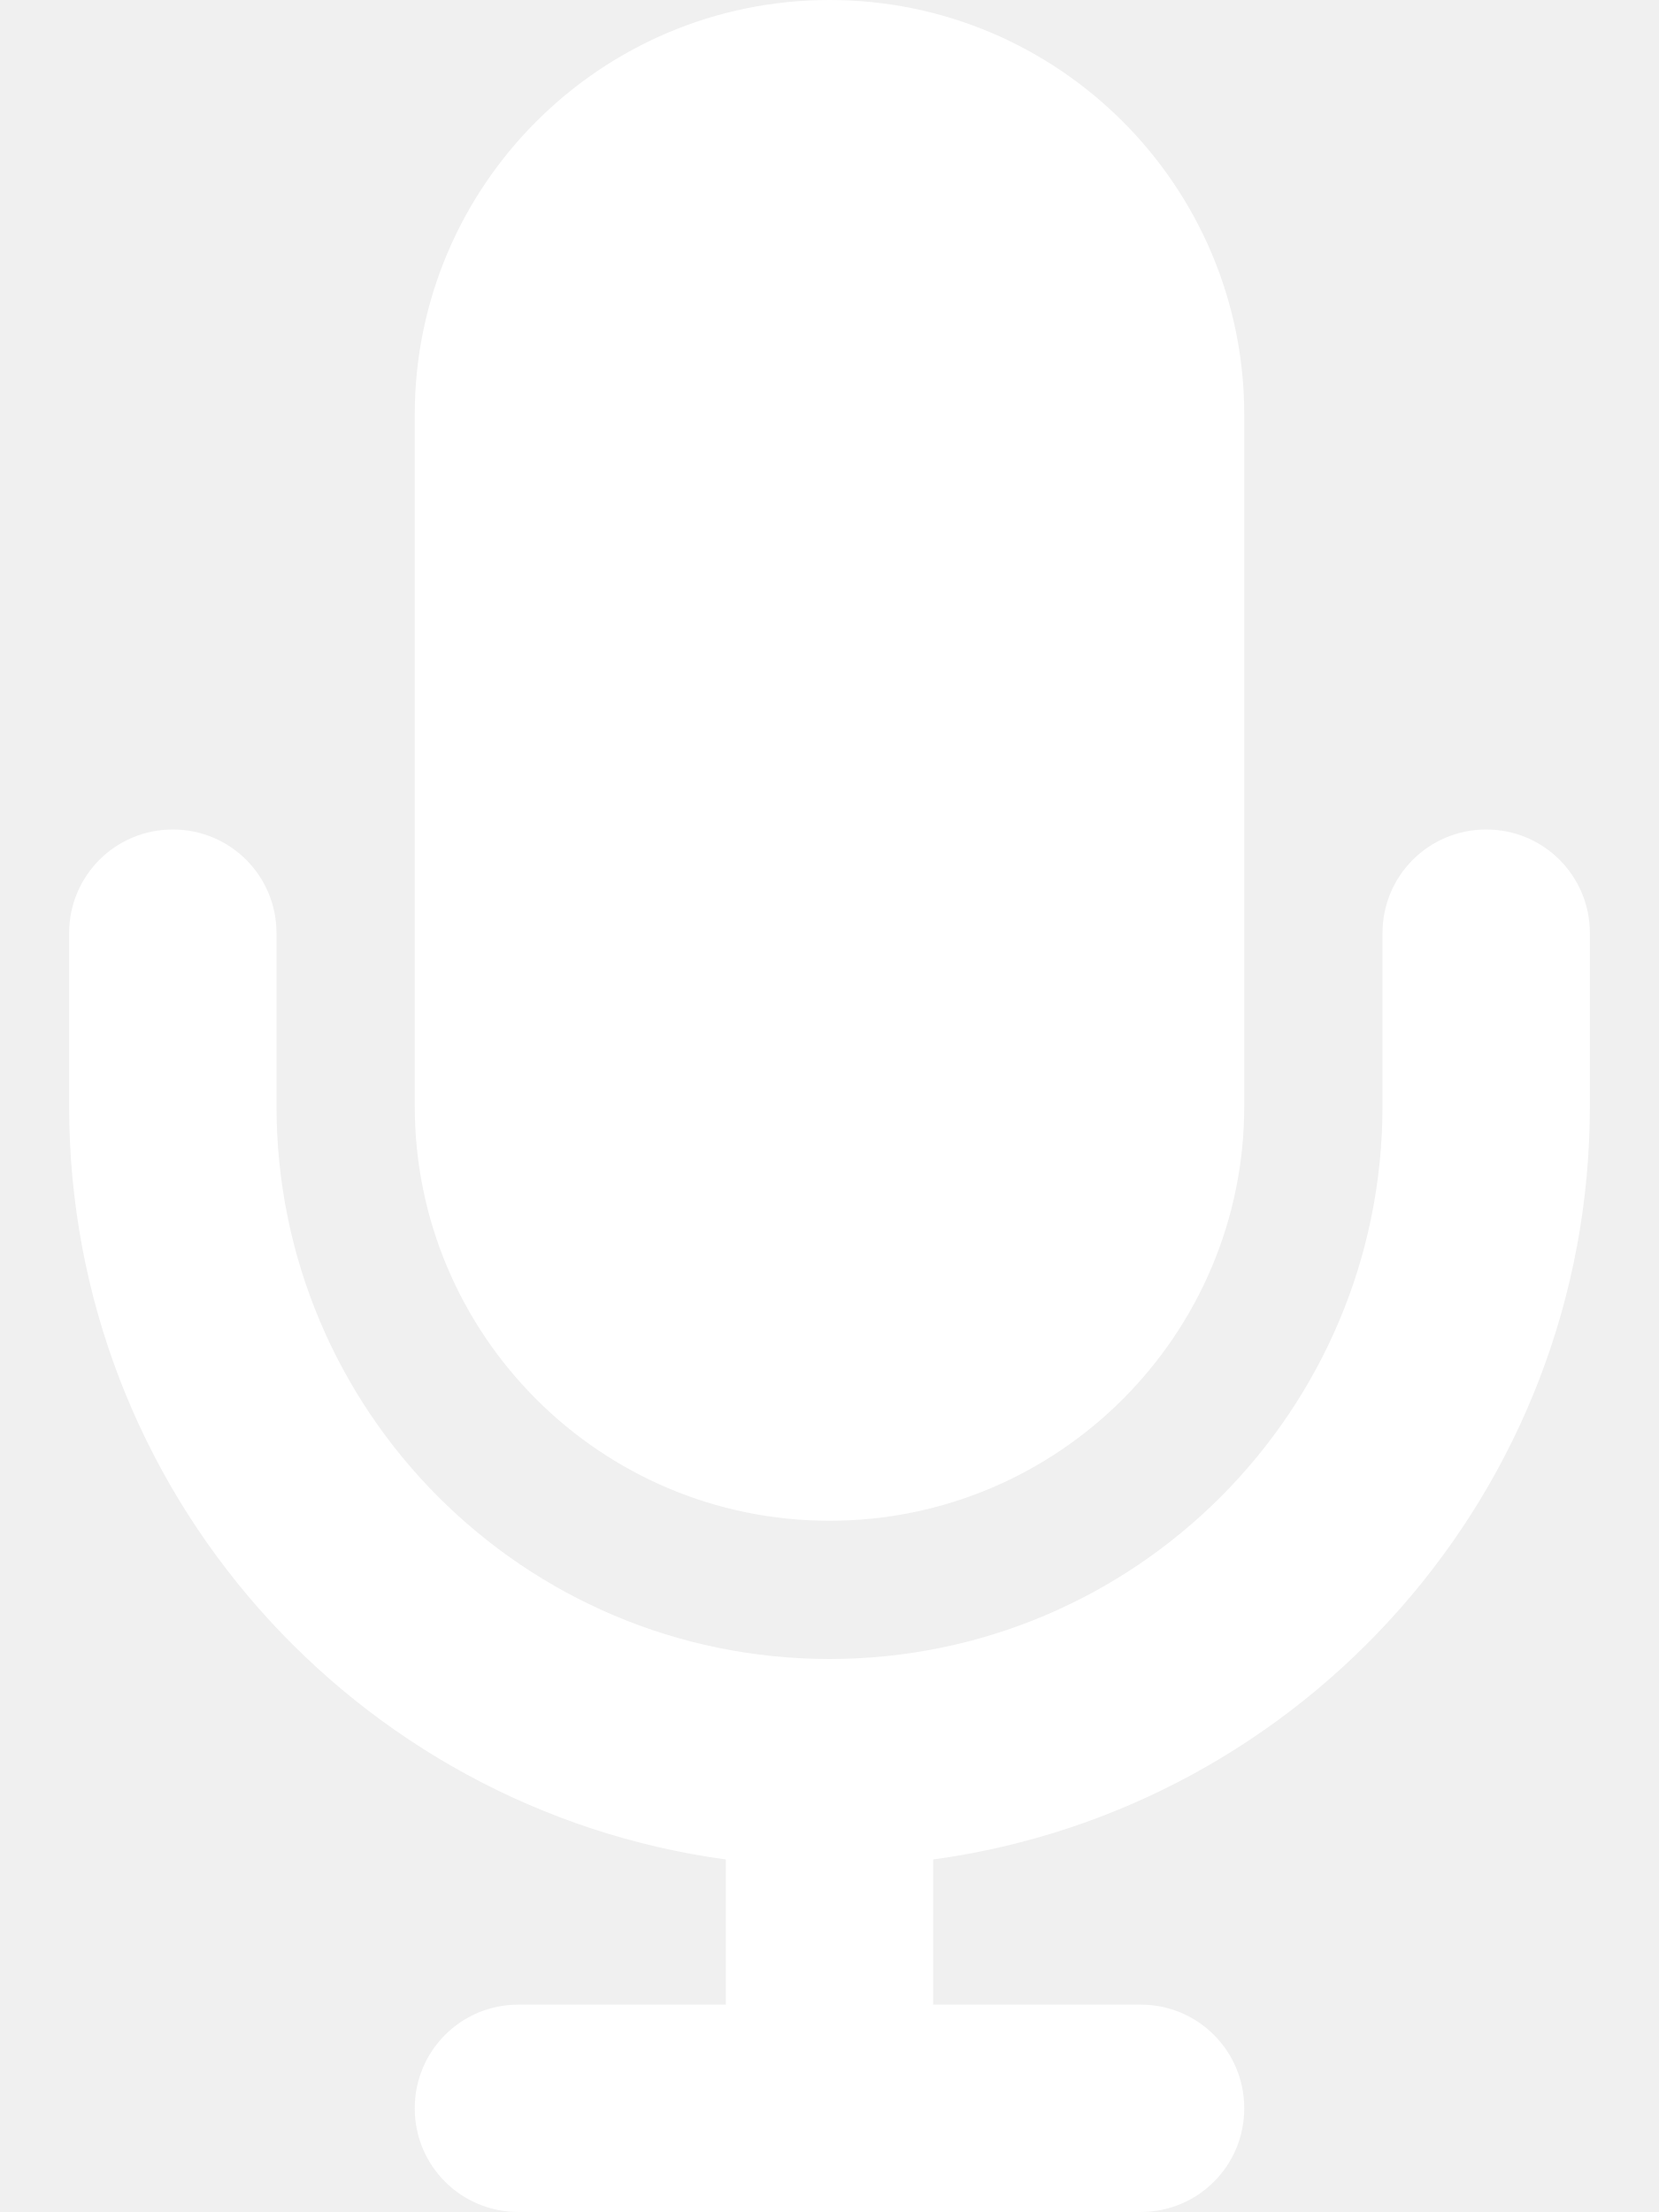
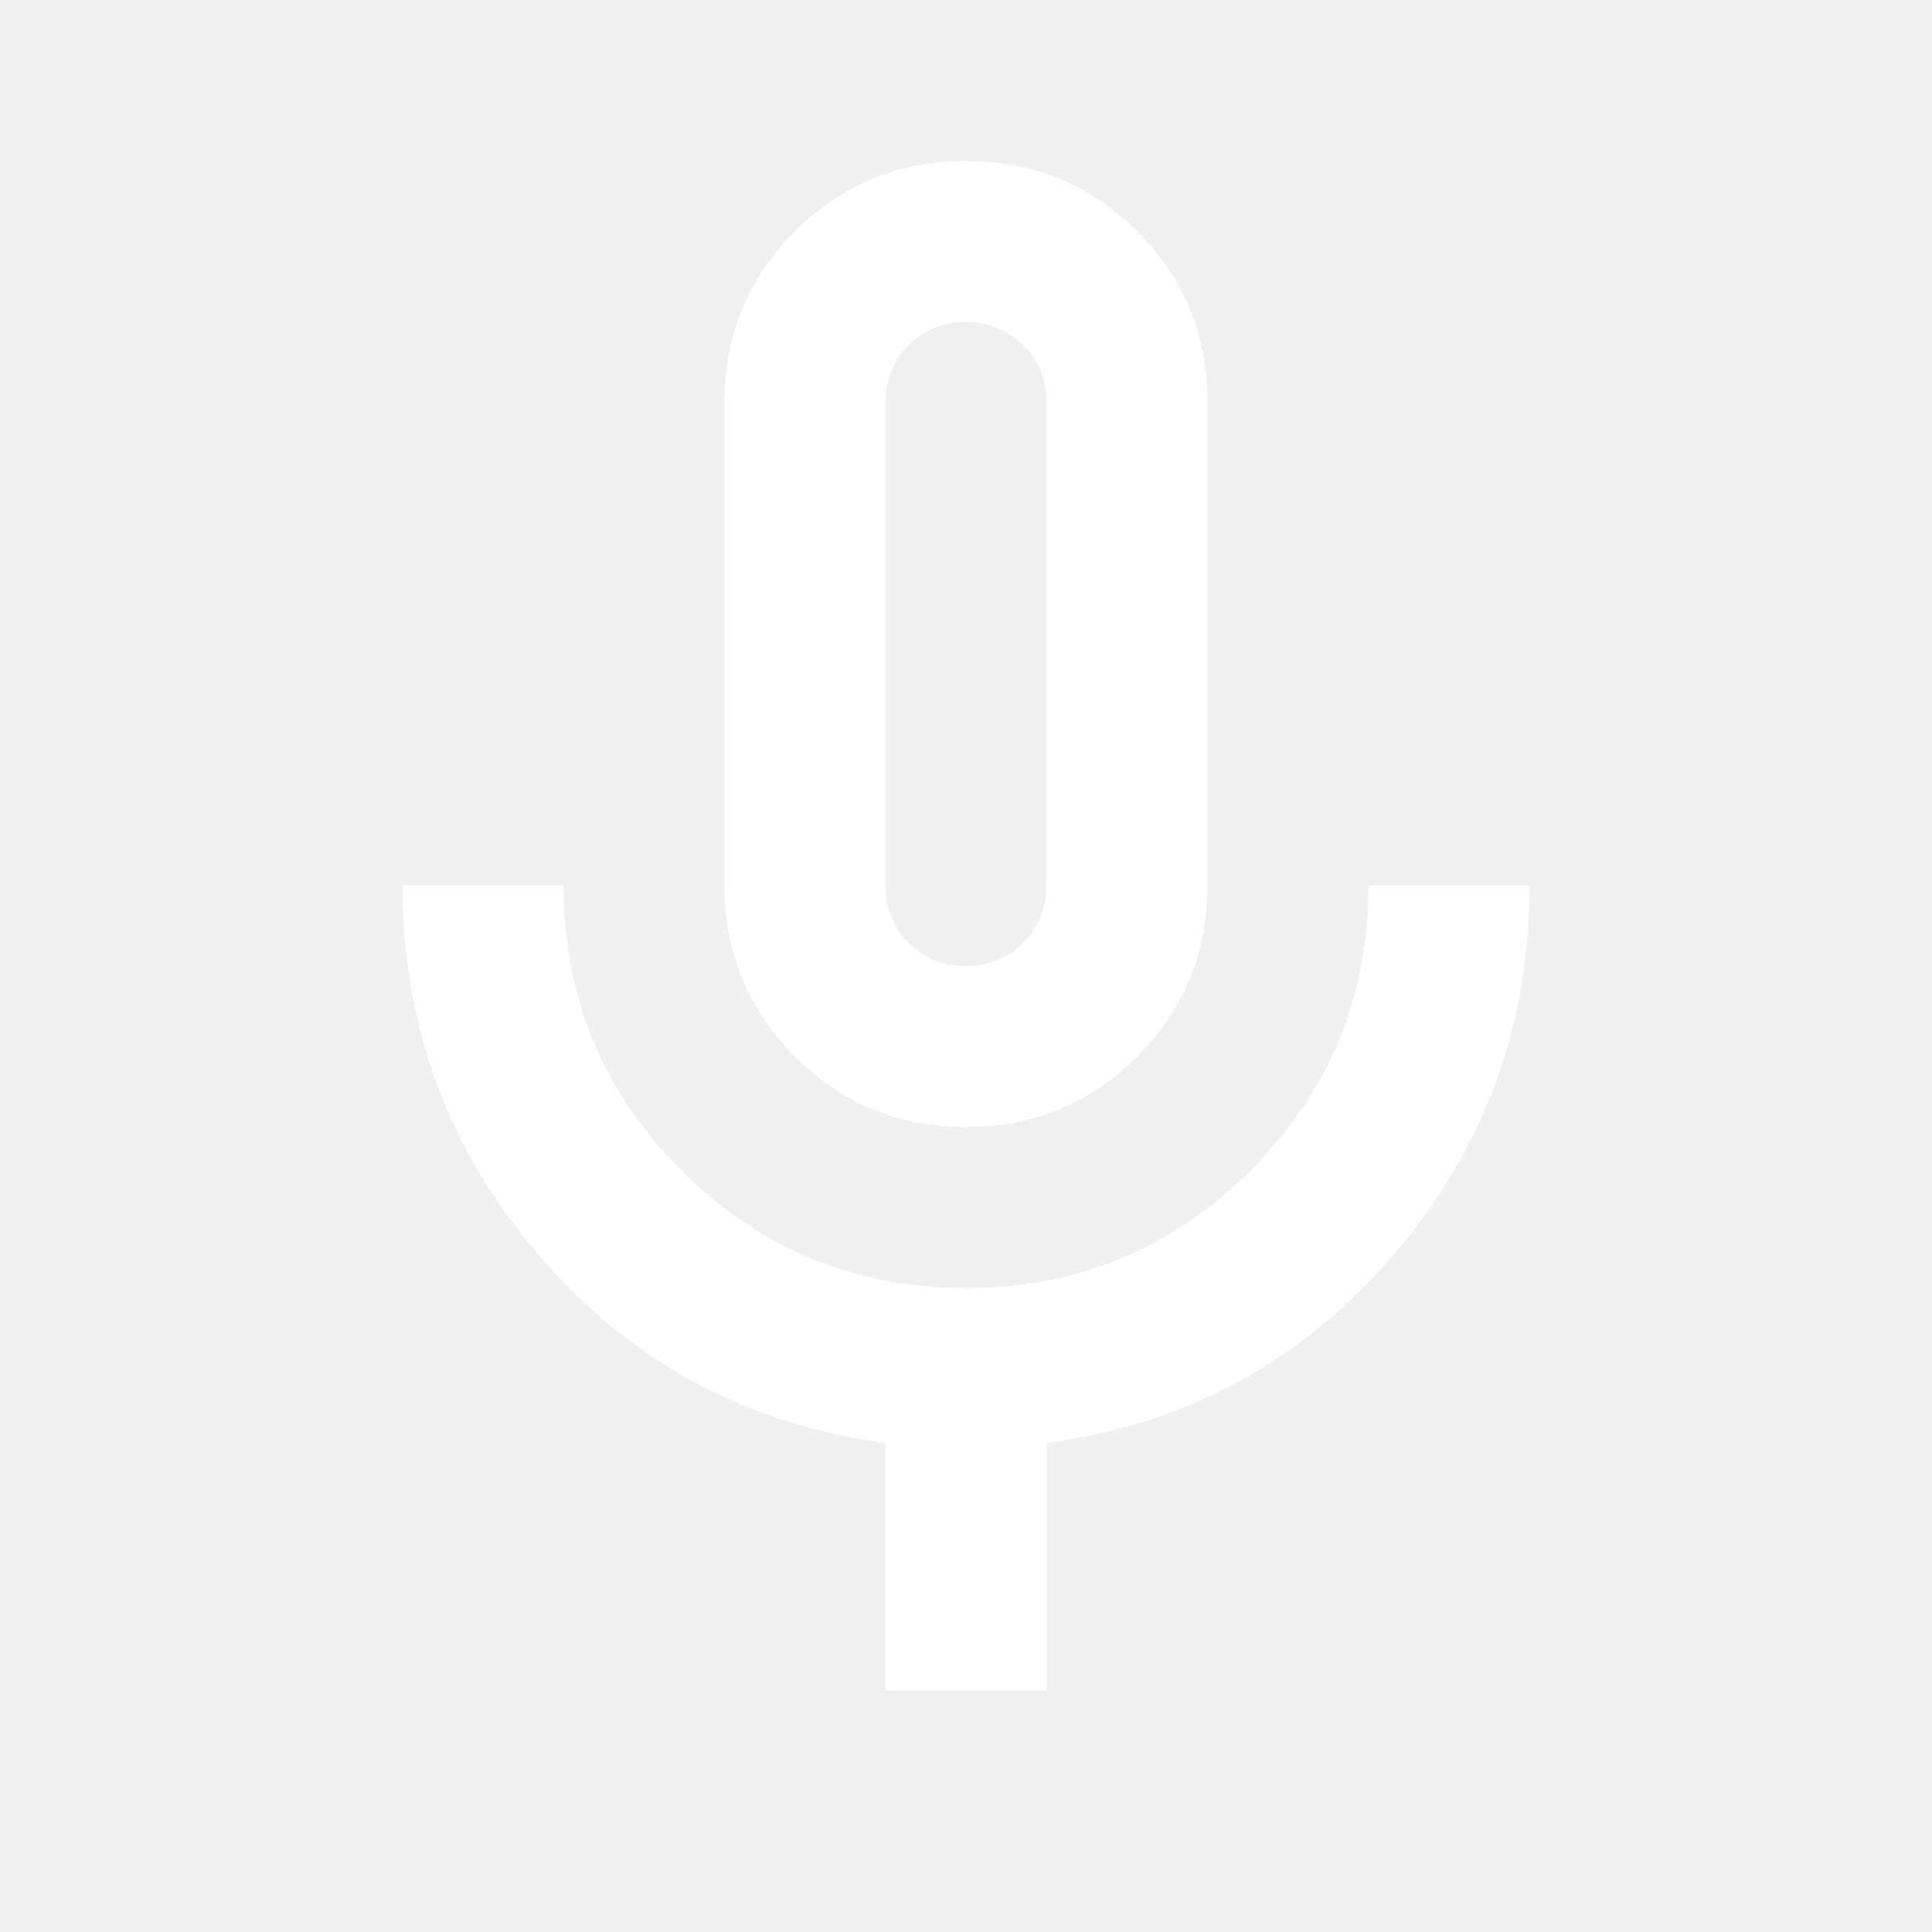
- <svg xmlns="http://www.w3.org/2000/svg" viewBox="0 0 384 512">
-   <path d="M192 0C139 0 96 43 96 96V256c0 53 43 96 96 96s96-43 96-96V96c0-53-43-96-96-96zM64 216c0-13.3-10.7-24-24-24s-24 10.7-24 24v40c0 89.1 66.2 162.7 152 174.4V464H120c-13.3 0-24 10.7-24 24s10.7 24 24 24h72 72c13.3 0 24-10.7 24-24s-10.7-24-24-24H216V430.4c85.8-11.7 152-85.3 152-174.4V216c0-13.3-10.7-24-24-24s-24 10.7-24 24v40c0 70.7-57.3 128-128 128s-128-57.3-128-128V216z" fill="#fff" />
+ <svg xmlns="http://www.w3.org/2000/svg" height="24px" viewBox="0 -960 960 960" width="24px" fill="#fff">
+   <path d="M480-400q-50 0-85-35t-35-85v-240q0-50 35-85t85-35q50 0 85 35t35 85v240q0 50-35 85t-85 35Zm0-240Zm-40 520v-123q-104-14-172-93t-68-184h80q0 83 58.5 141.5T480-320q83 0 141.5-58.5T680-520h80q0 105-68 184t-172 93v123h-80Zm40-360q17 0 28.5-11.5T520-520v-240q0-17-11.5-28.5T480-800q-17 0-28.5 11.5T440-760v240q0 17 11.5 28.5T480-480Z" />
</svg>
